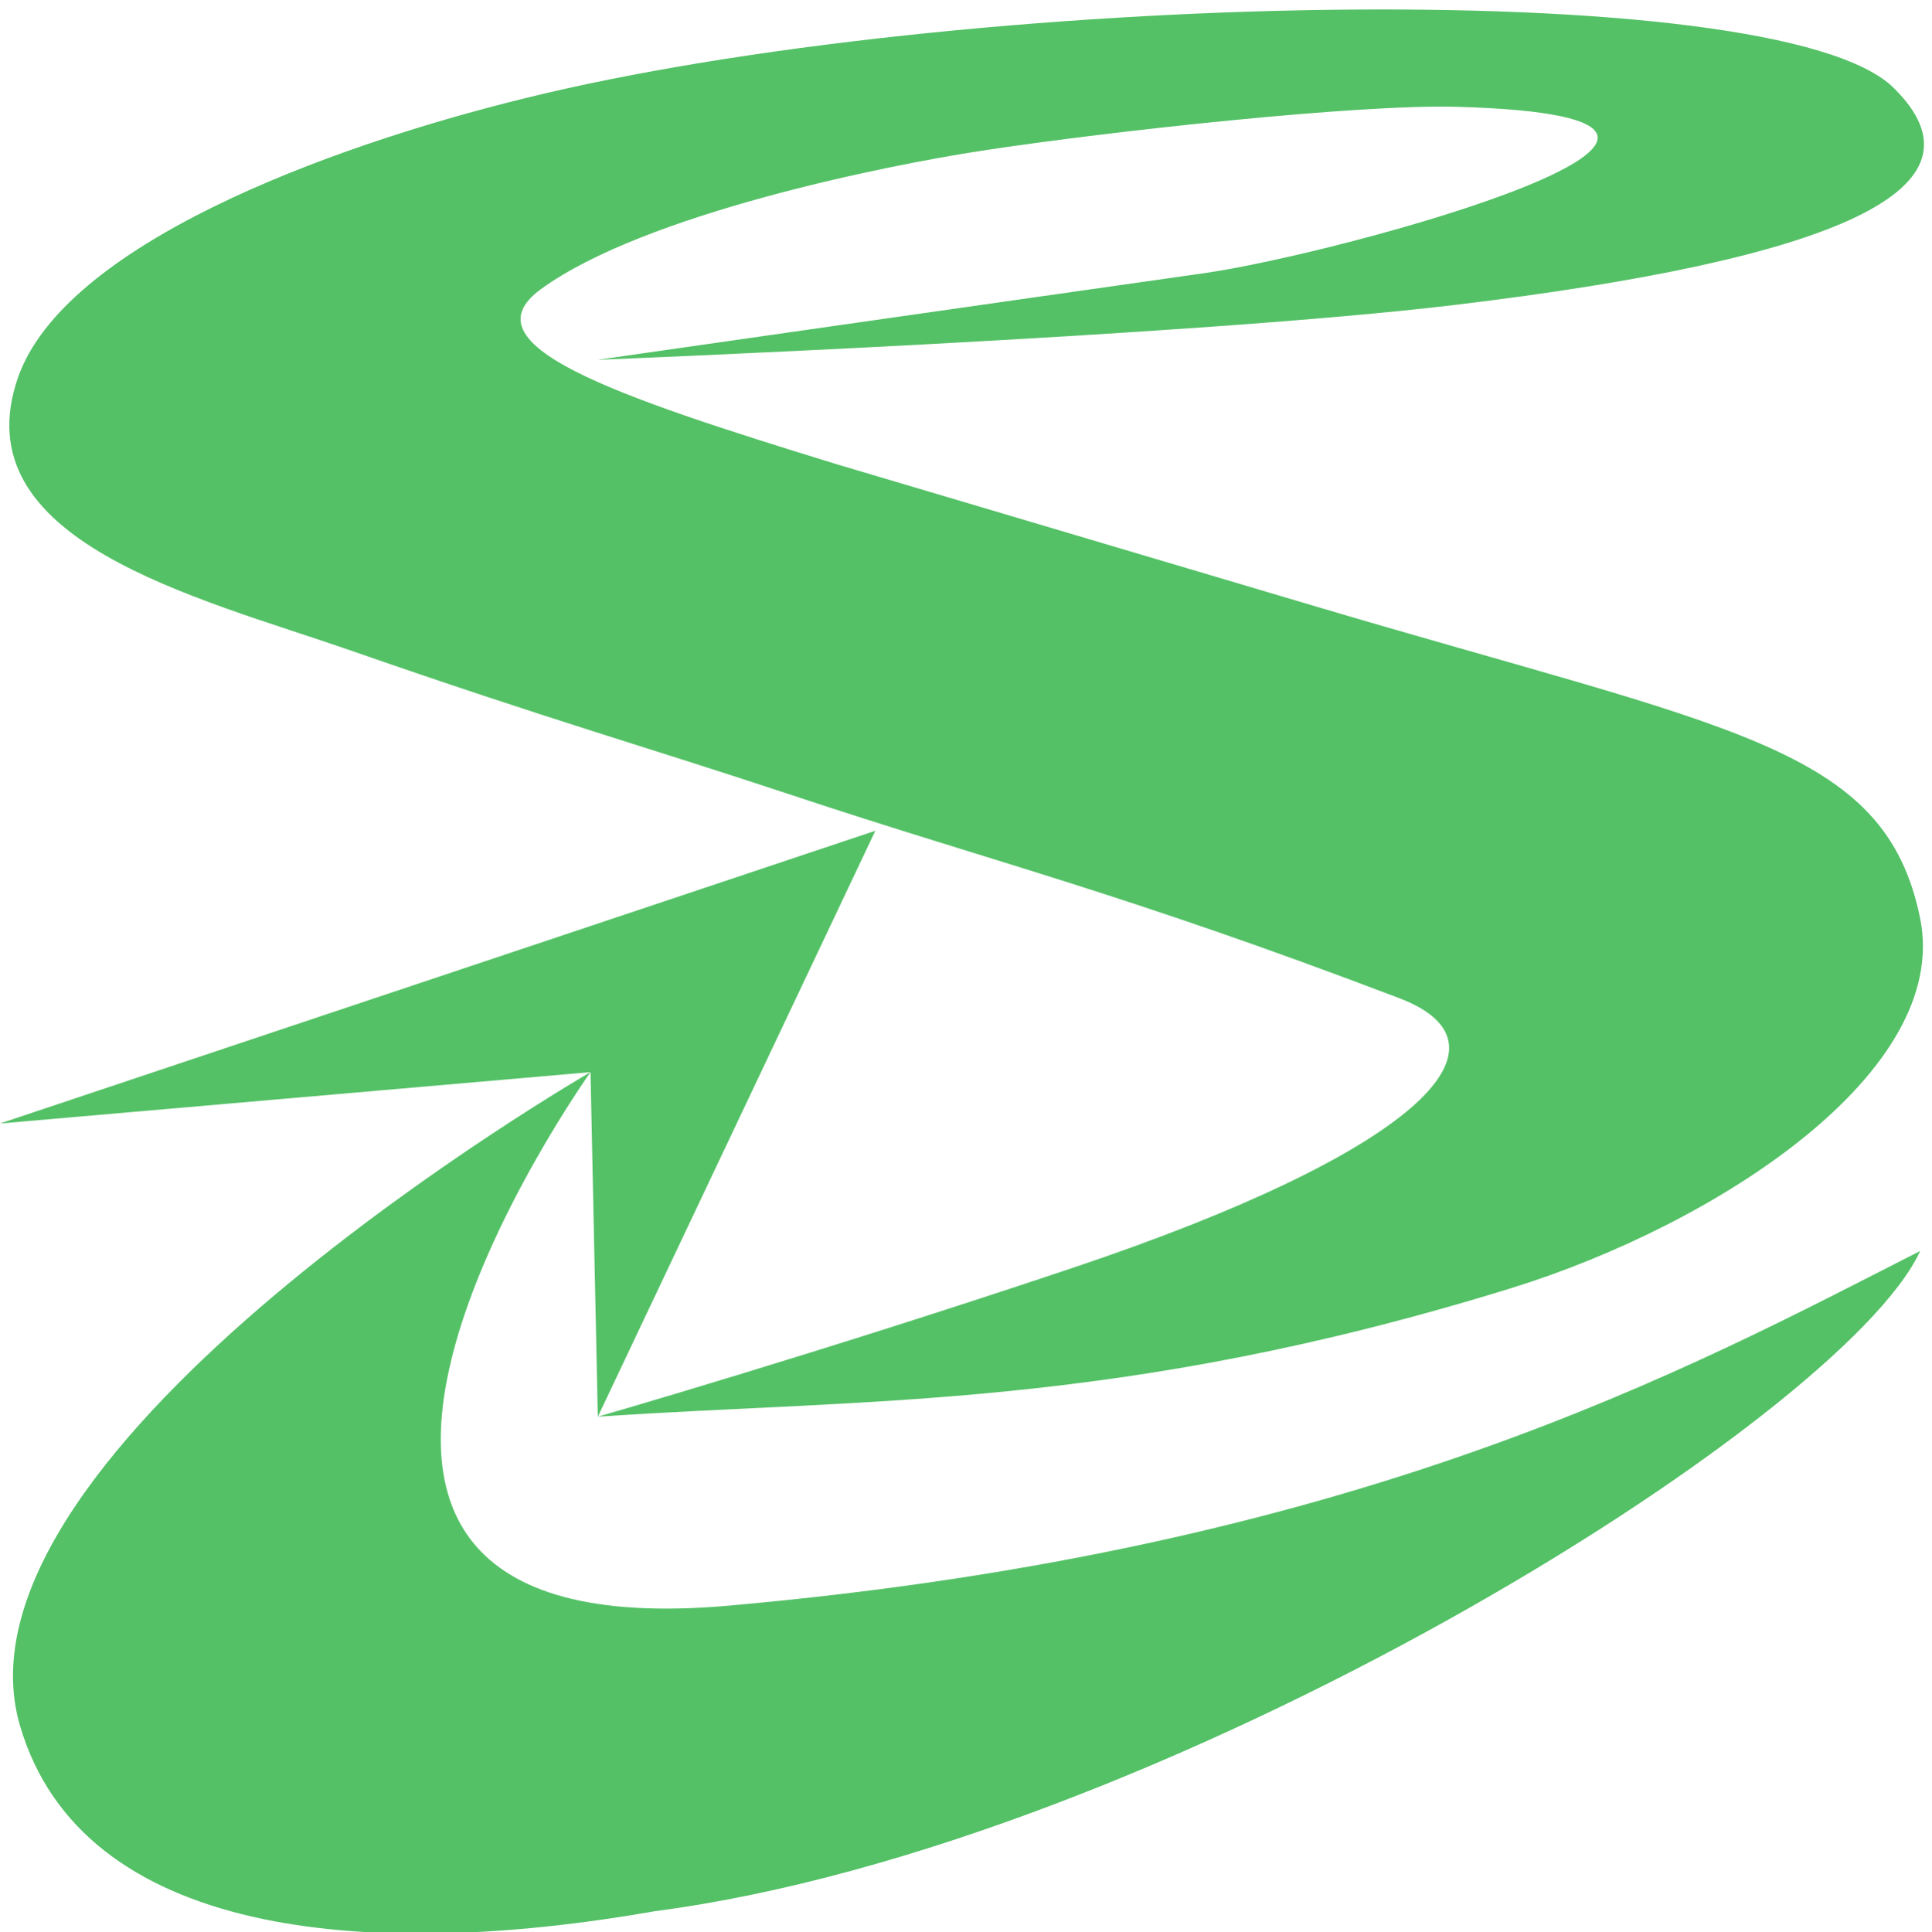
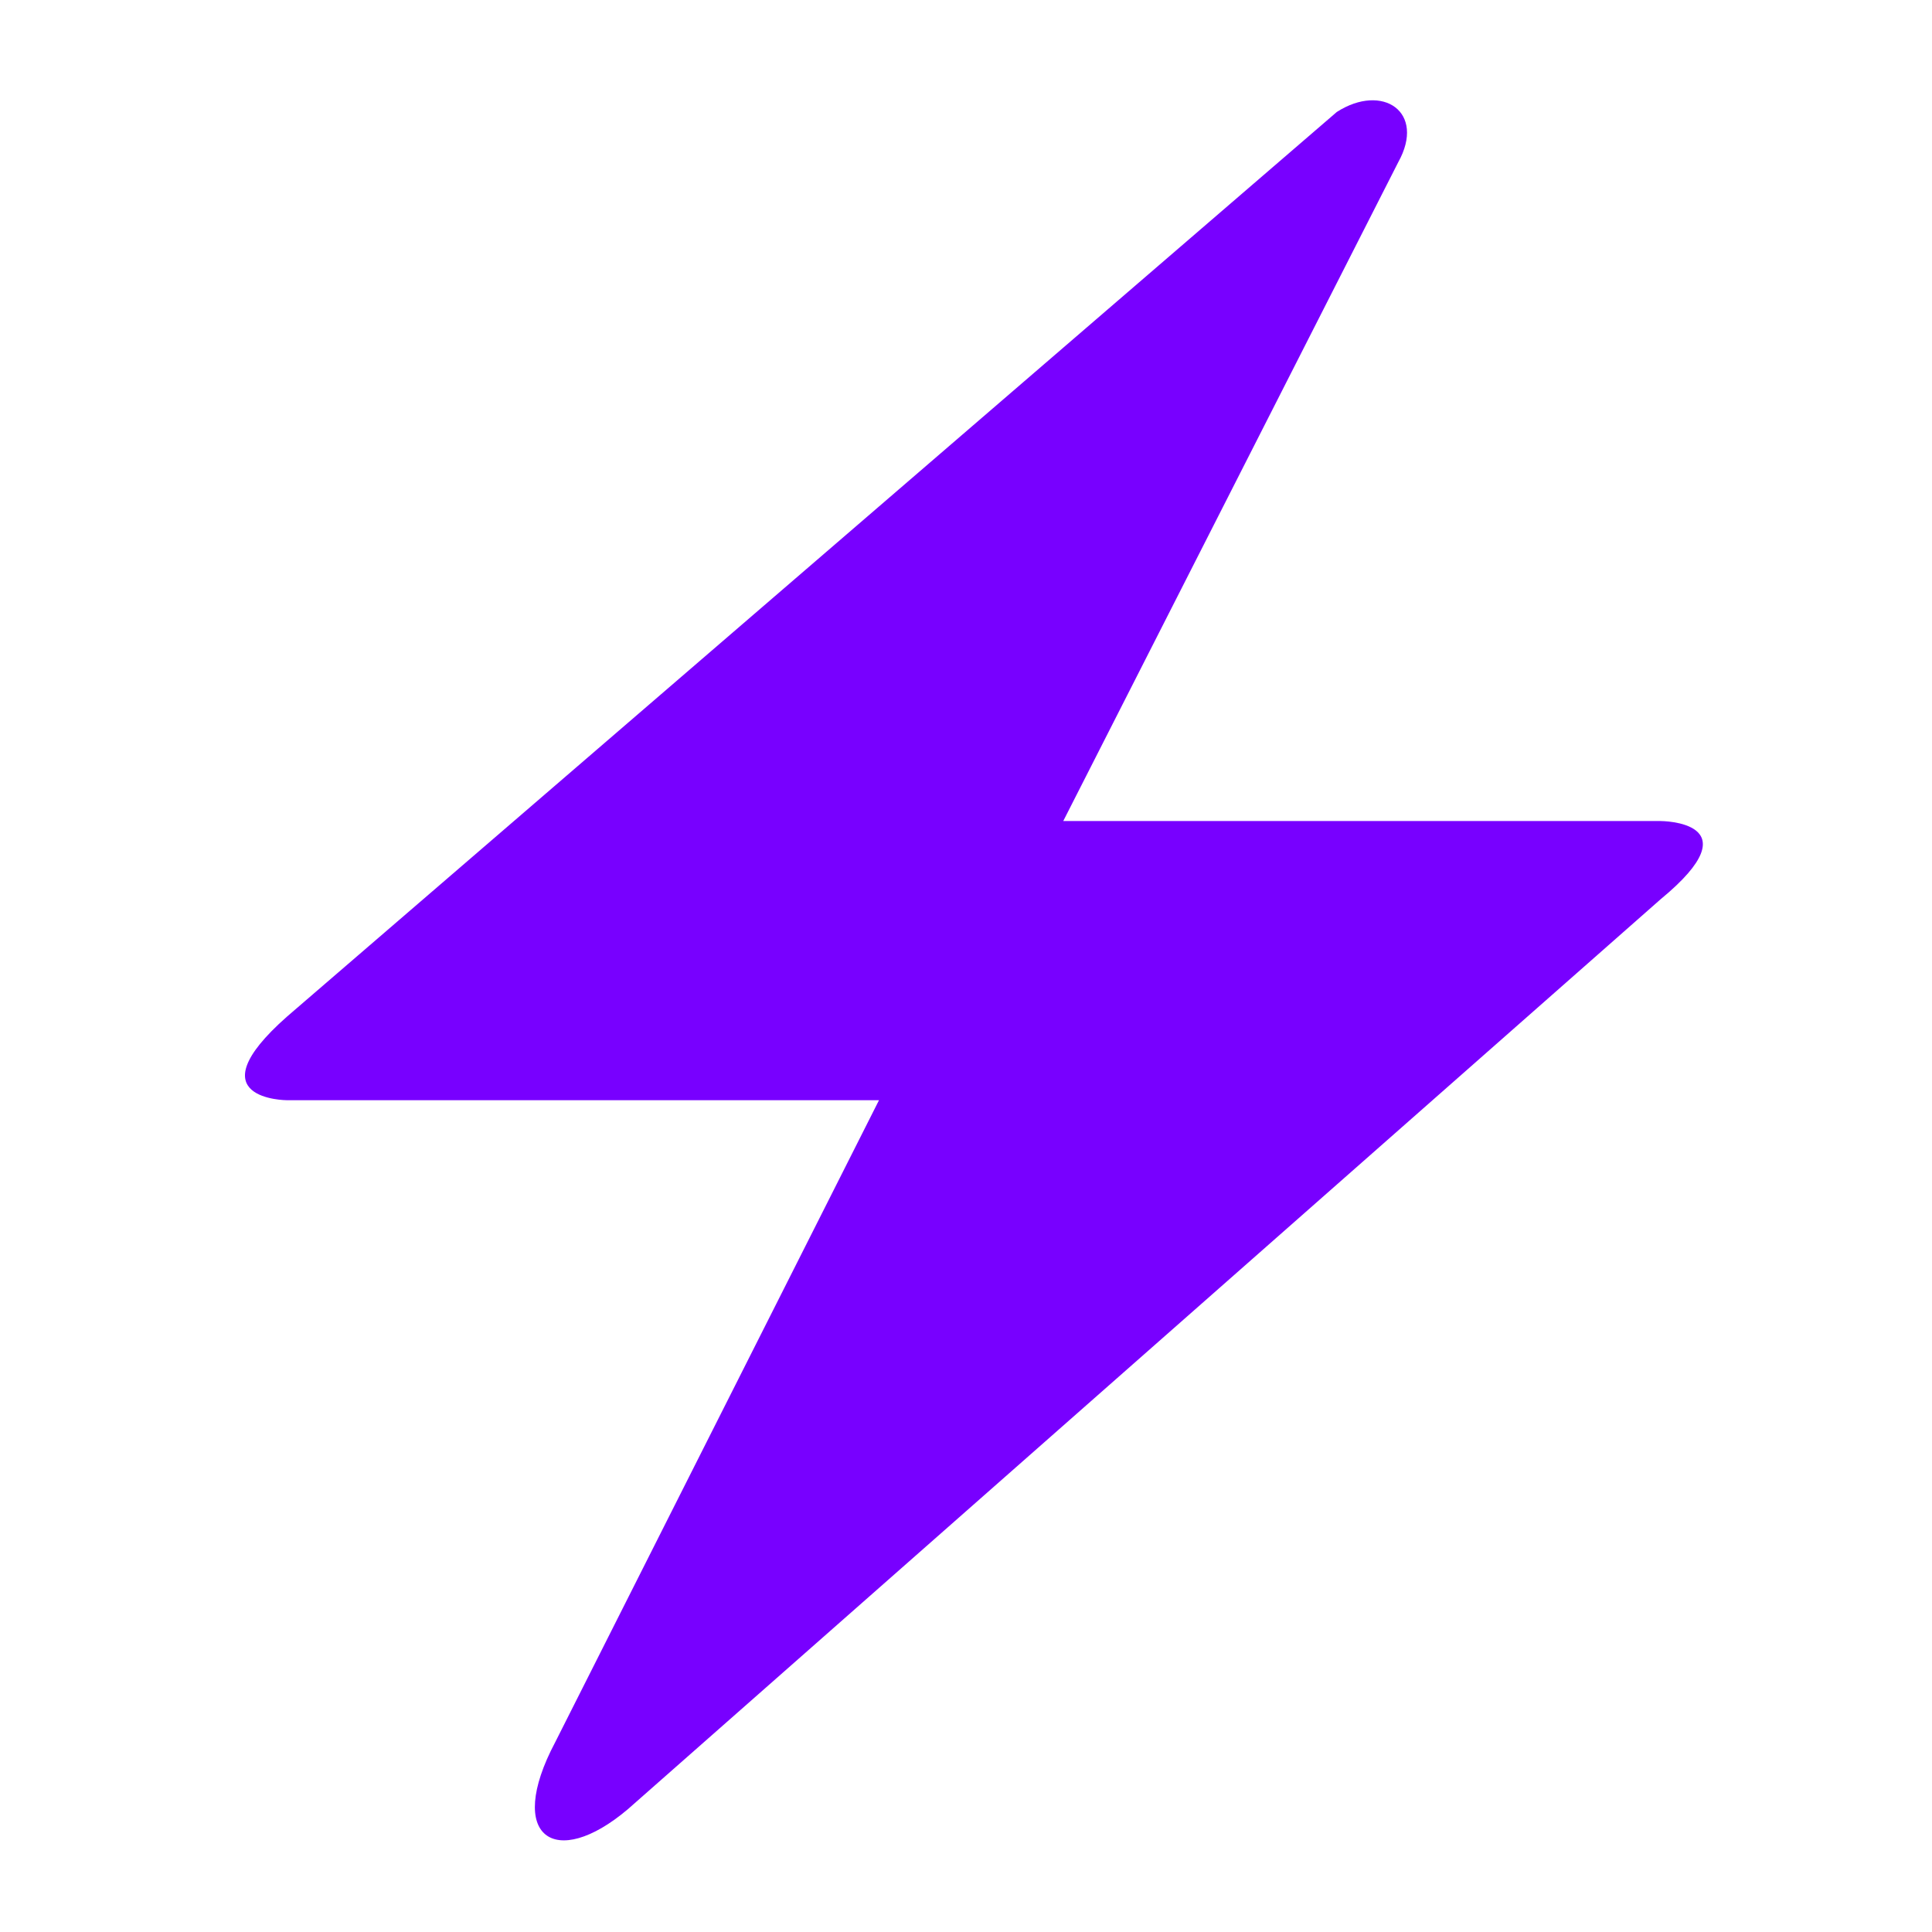
- <svg xmlns="http://www.w3.org/2000/svg" version="1.1" width="4.015cm" height="4.015cm" viewBox="0 0 40.151 40.151">
-   <g transform="translate(65.90257,-191.055)">
-     <g style="fill:#b7b125;fill-opacity:1">
-       <g id="sikessem-favicon" style="font-style:normal;font-weight:normal;font-size:3.388px;line-height:1.25;font-family:sans-serif;letter-spacing:0px;word-spacing:0px;fill:#54c166;fill-opacity:1;stroke:none;stroke-width:0.085" transform="matrix(9.84087,0.2227261,-0.1868239,10.03863,-61.80101,193.4459)" aria-label="S">
-         <path id="ske_logo-letter0" style="stroke-width:0.128;fill:#54c166;fill-opacity:1" d="m 0.868,1.963 c 0,0 -0.855,1.226 0.313,1.098 C 2.516,2.915 3.207,2.521 3.683,2.271 3.525,2.625 2.104,3.536 1.037,3.697 0.426,3.816 -0.172,3.776 -0.311,3.343 -0.494,2.773 0.868,1.963 0.868,1.963 L -0.377,2.097 1.46,1.45 0.897,2.676 c 0,0 0.461,-0.141 0.996,-0.33 C 2.615,2.091 2.837,1.864 2.573,1.772 1.979,1.565 1.713,1.51 1.282,1.38 0.97,1.286 0.766,1.235 0.344,1.101 0.018,0.998 -0.483,0.893 -0.368,0.551 -0.275,0.277 0.264,0.063 0.691,-0.05 1.595,-0.29 3.332,-0.37 3.582,-0.135 3.8,0.068 3.47,0.221 2.665,0.334 2.11,0.412 0.855,0.488 0.855,0.488 c 0,0 0.883,-0.144 1.273,-0.207 0.291,-0.046 1.338,-0.353 0.53,-0.357 -0.205,-9.4658e-4 -0.726,0.066 -0.999,0.113 C 1.456,0.072 0.948,0.184 0.733,0.344 0.573,0.463 0.885,0.56 1.364,0.693 L 2.374,0.963 C 3.263,1.201 3.589,1.225 3.67,1.583 3.741,1.9 3.251,2.226 2.821,2.367 1.993,2.638 1.465,2.625 0.897,2.676 Z" />
-       </g>
-     </g>
+ <svg xmlns="http://www.w3.org/2000/svg" width="284.237" height="284.237" viewBox="0 0 284.237 284.237" fill="none" version="1.1">
+   <g transform="matrix(1.003876,0,0,1.003876,0.3769064,0.8460234)" style="fill:#7800ff;fill-opacity:1">
+     <path d="M 41.708,148.123 195.541,15.563 c 6.703,-4.293 13.092,0 9.001,7.364 l -49.096,96.556 h 87.554 c 0,0 13.91,0 0,11.456 L 91.622,264.316 C 80.984,273.317 73.62,268.407 80.984,254.497 l 47.459,-94.1 H 41.708 c 0,0 -13.91,0 0,-12.274 z" />
  </g>
</svg>
